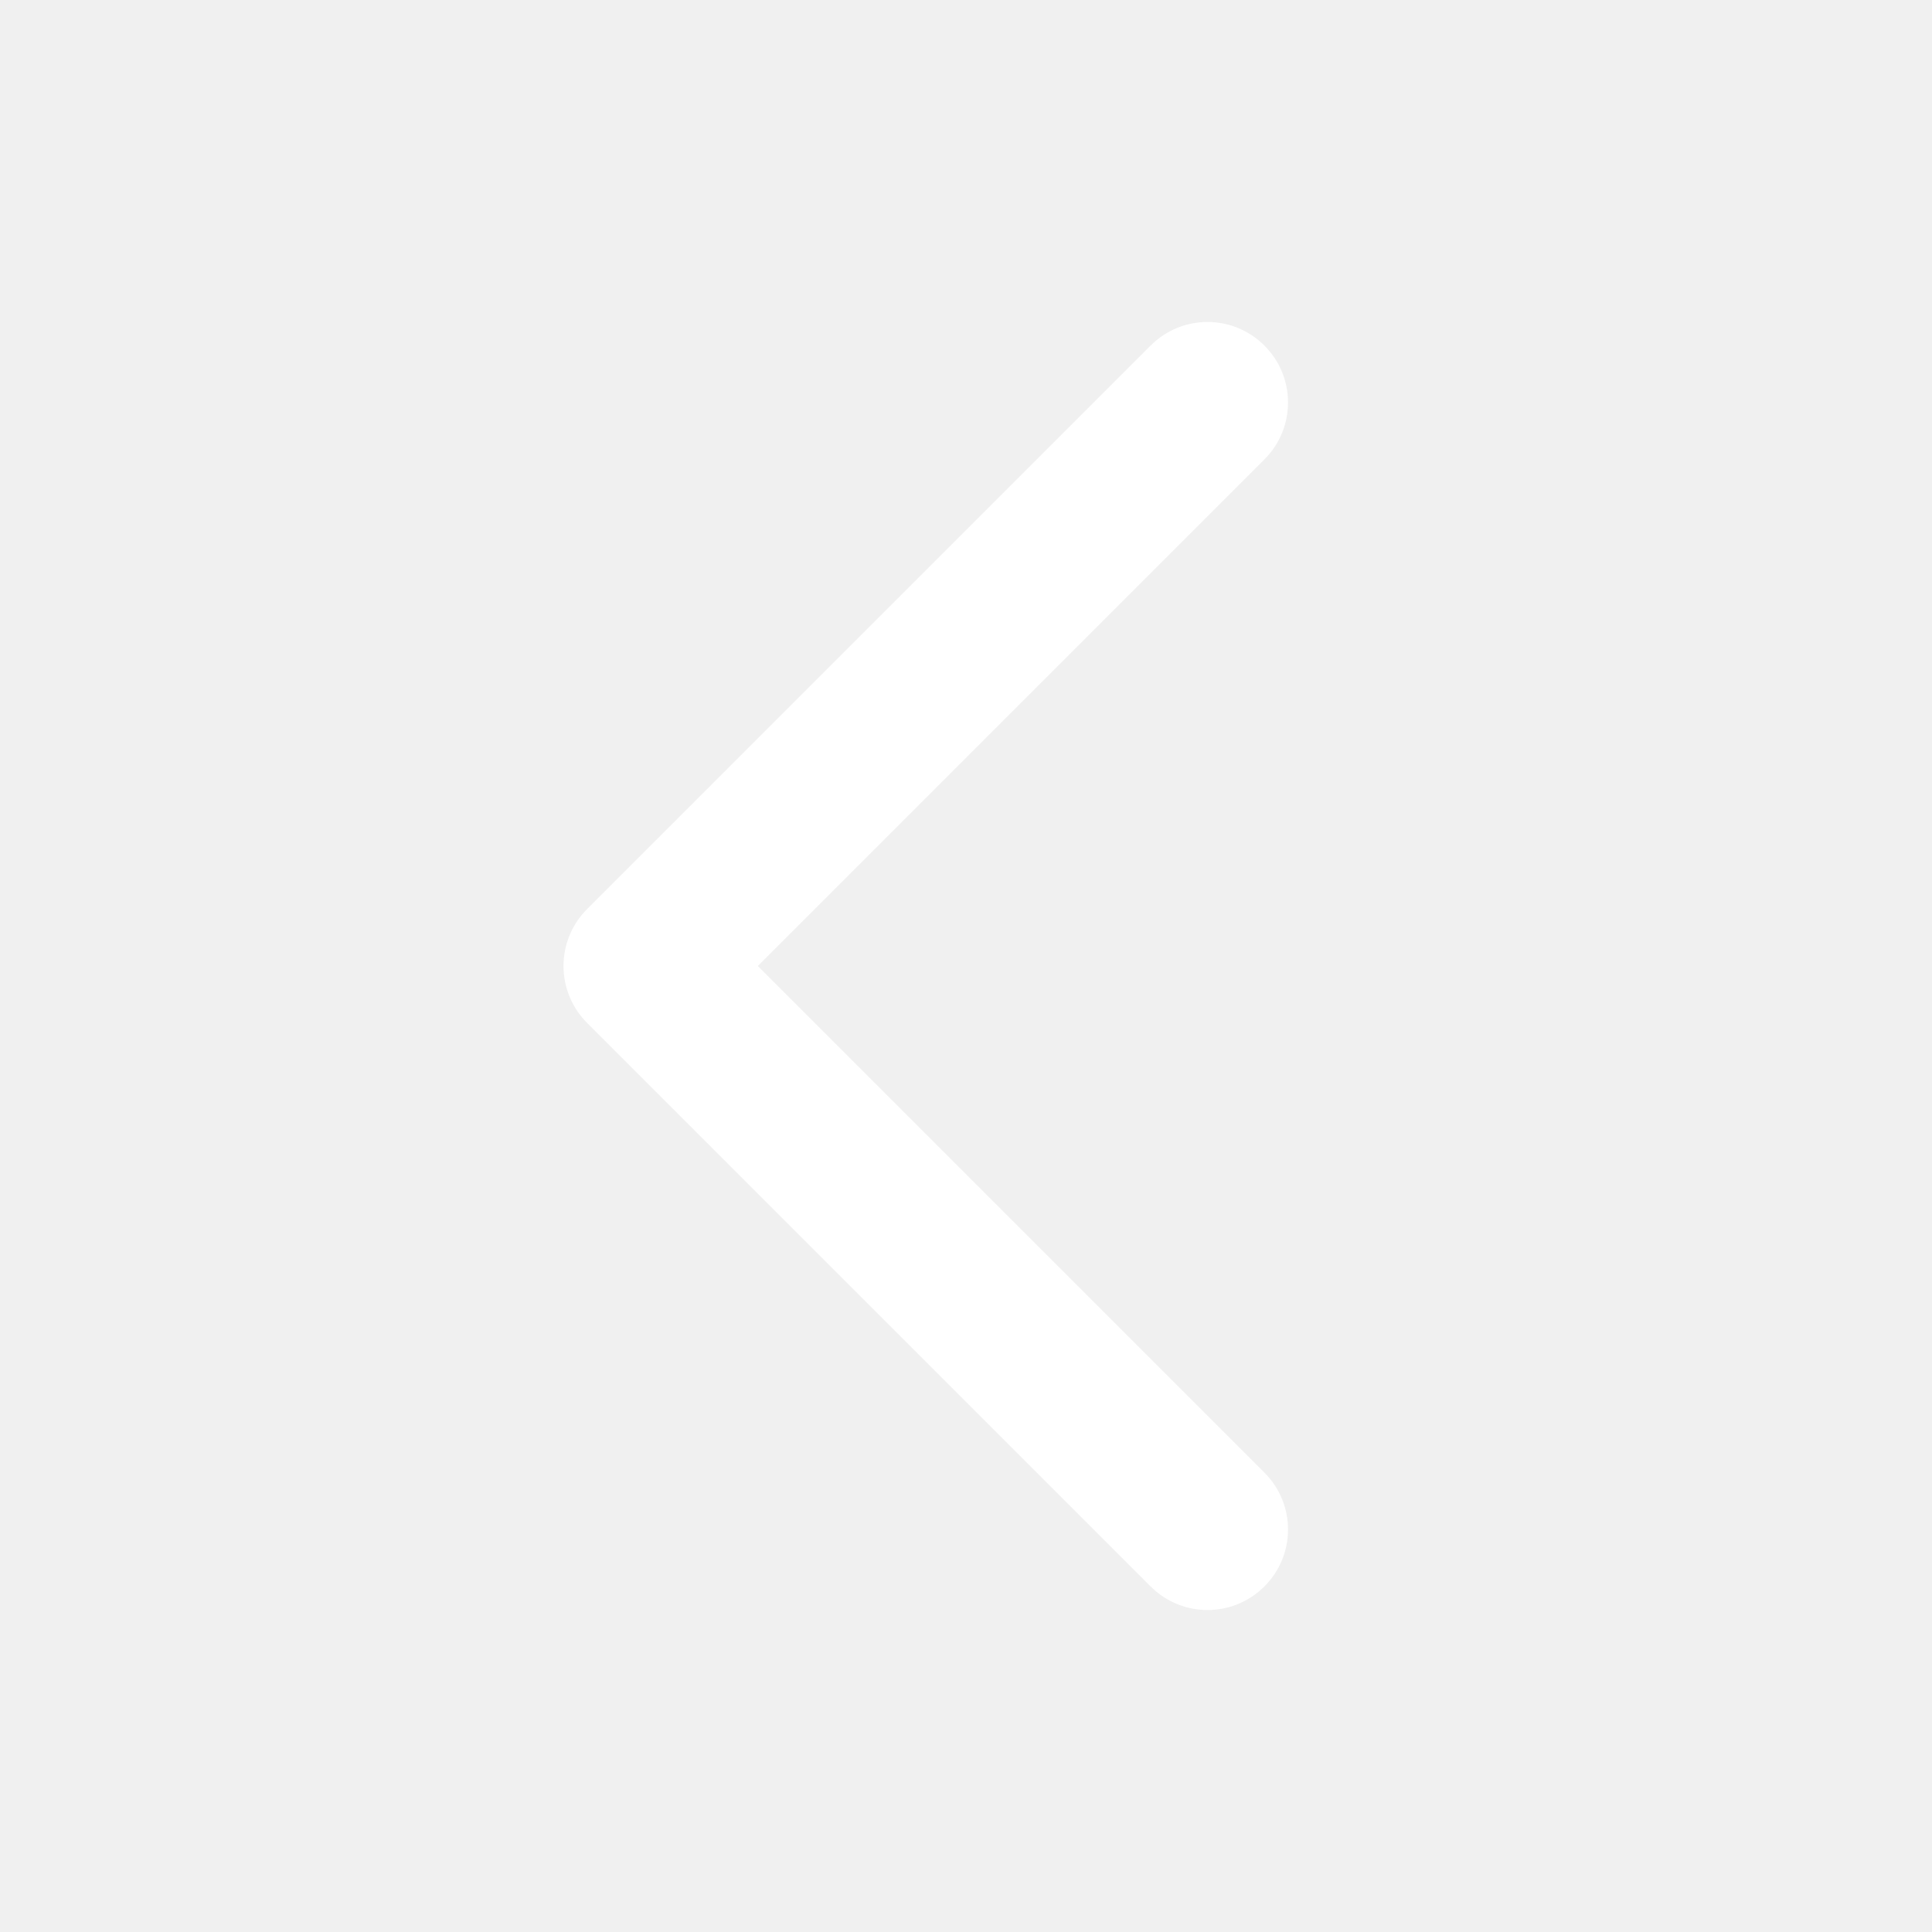
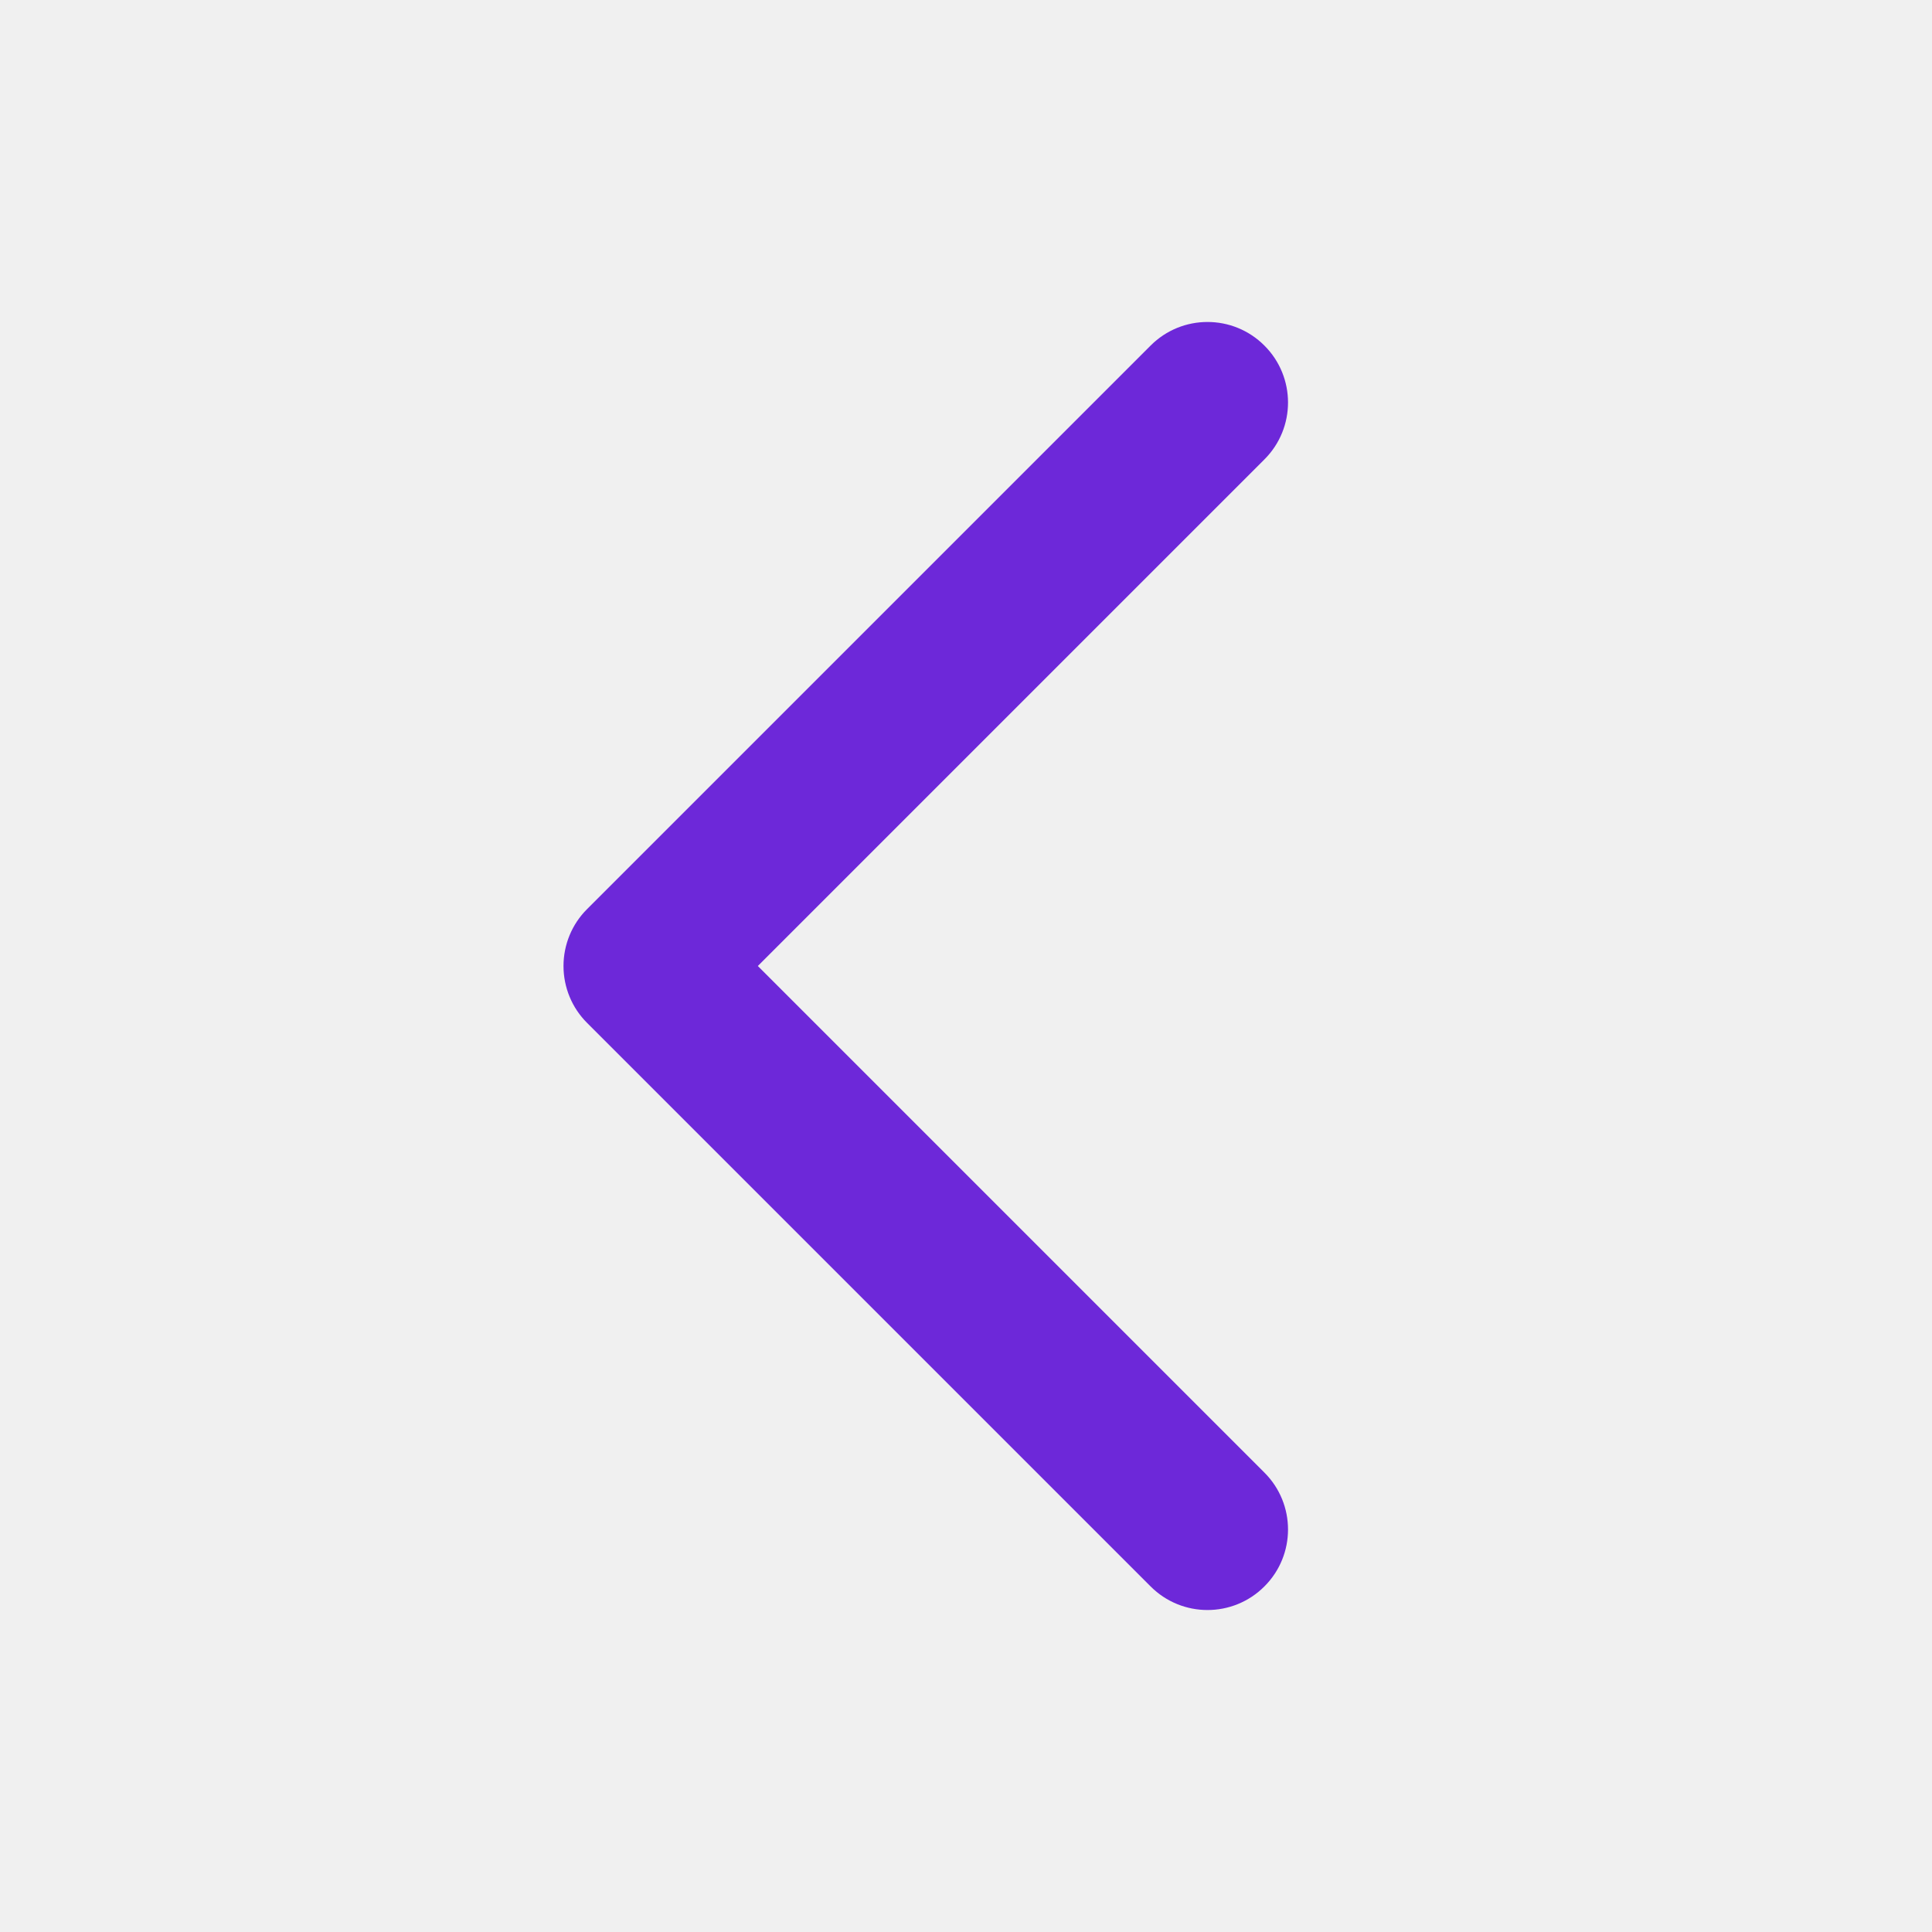
<svg xmlns="http://www.w3.org/2000/svg" viewBox="0 0 24 24" fill="none">
  <g id="SVGRepo_bgCarrier" stroke-width="0" />
  <g id="SVGRepo_tracerCarrier" stroke-linecap="round" stroke-linejoin="round" />
  <g id="SVGRepo_iconCarrier">
-     <path fill-rule="evenodd" clip-rule="evenodd" d="M15.707 4.293C16.098 4.683 16.098 5.317 15.707 5.707L9.414 12L15.707 18.293C16.098 18.683 16.098 19.317 15.707 19.707C15.317 20.098 14.683 20.098 14.293 19.707L7.293 12.707C7.105 12.52 7 12.265 7 12C7 11.735 7.105 11.48 7.293 11.293L14.293 4.293C14.683 3.902 15.317 3.902 15.707 4.293Z" fill="#ffffff" />
+     <path fill-rule="evenodd" clip-rule="evenodd" d="M15.707 4.293C16.098 4.683 16.098 5.317 15.707 5.707L9.414 12L15.707 18.293C16.098 18.683 16.098 19.317 15.707 19.707C15.317 20.098 14.683 20.098 14.293 19.707L7.293 12.707C7.105 12.52 7 12.265 7 12C7 11.735 7.105 11.48 7.293 11.293L14.293 4.293C14.683 3.902 15.317 3.902 15.707 4.293Z" fill="#6d28d9 " />
  </g>
</svg>
